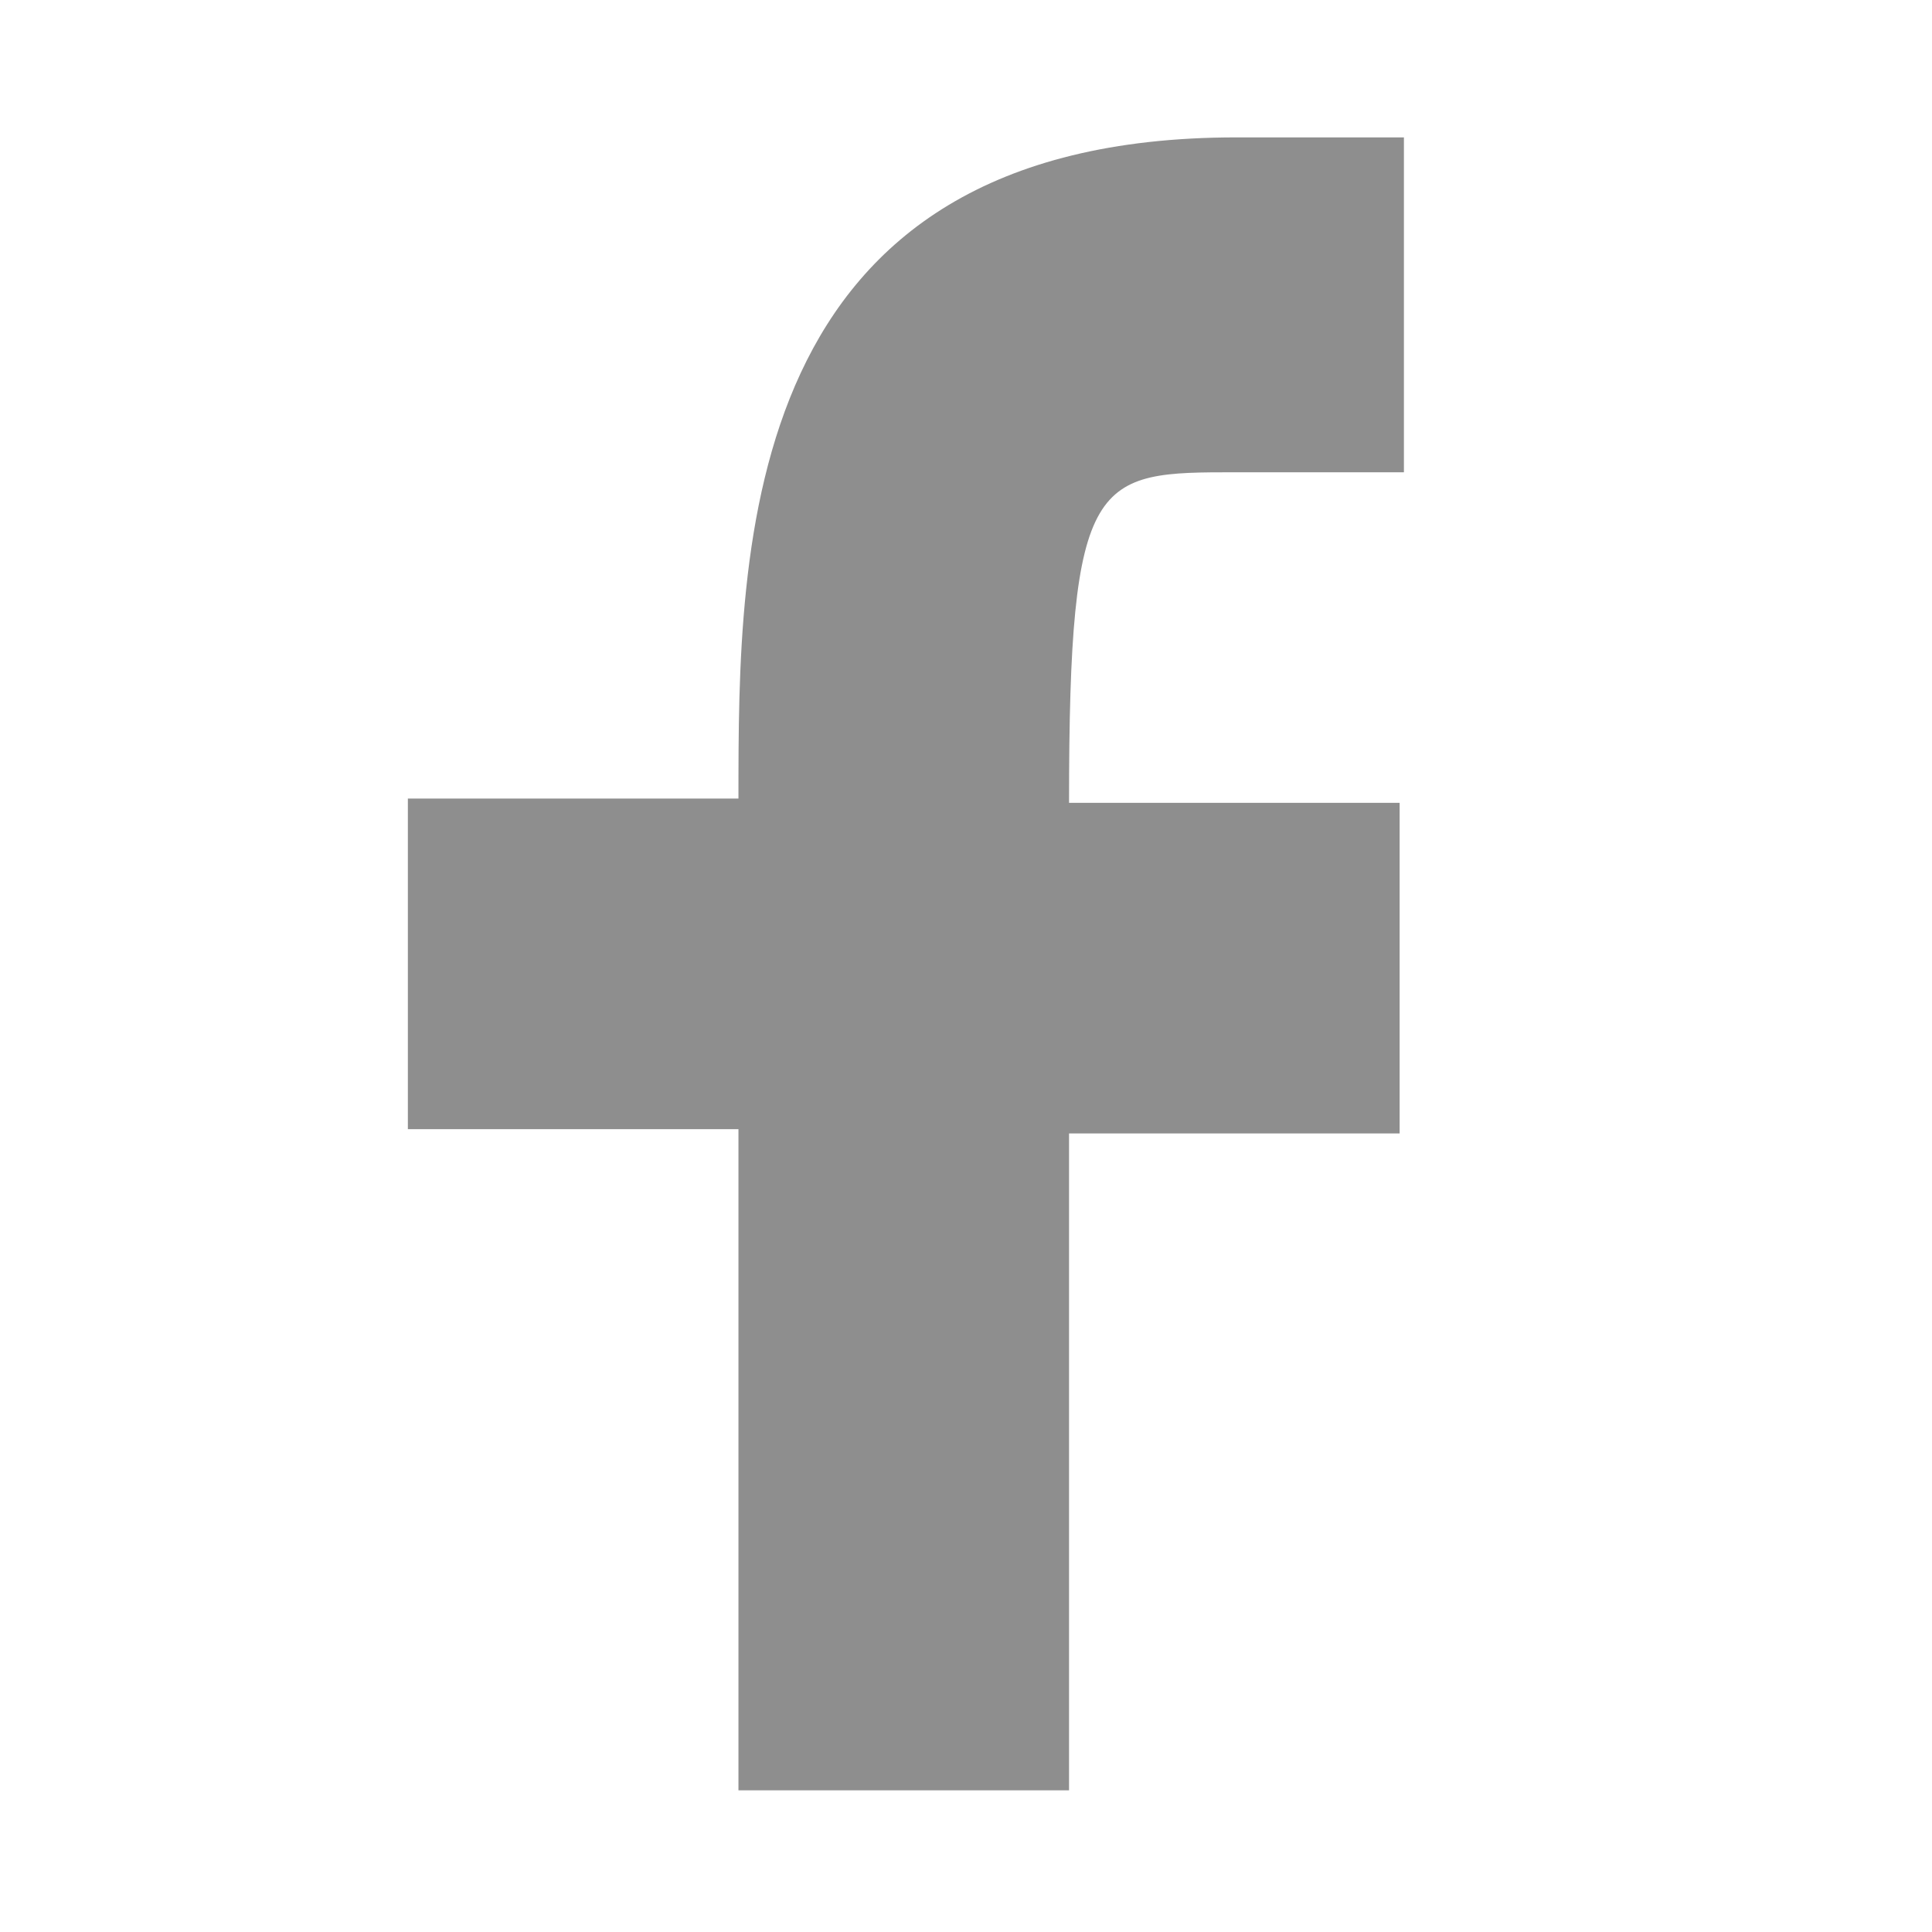
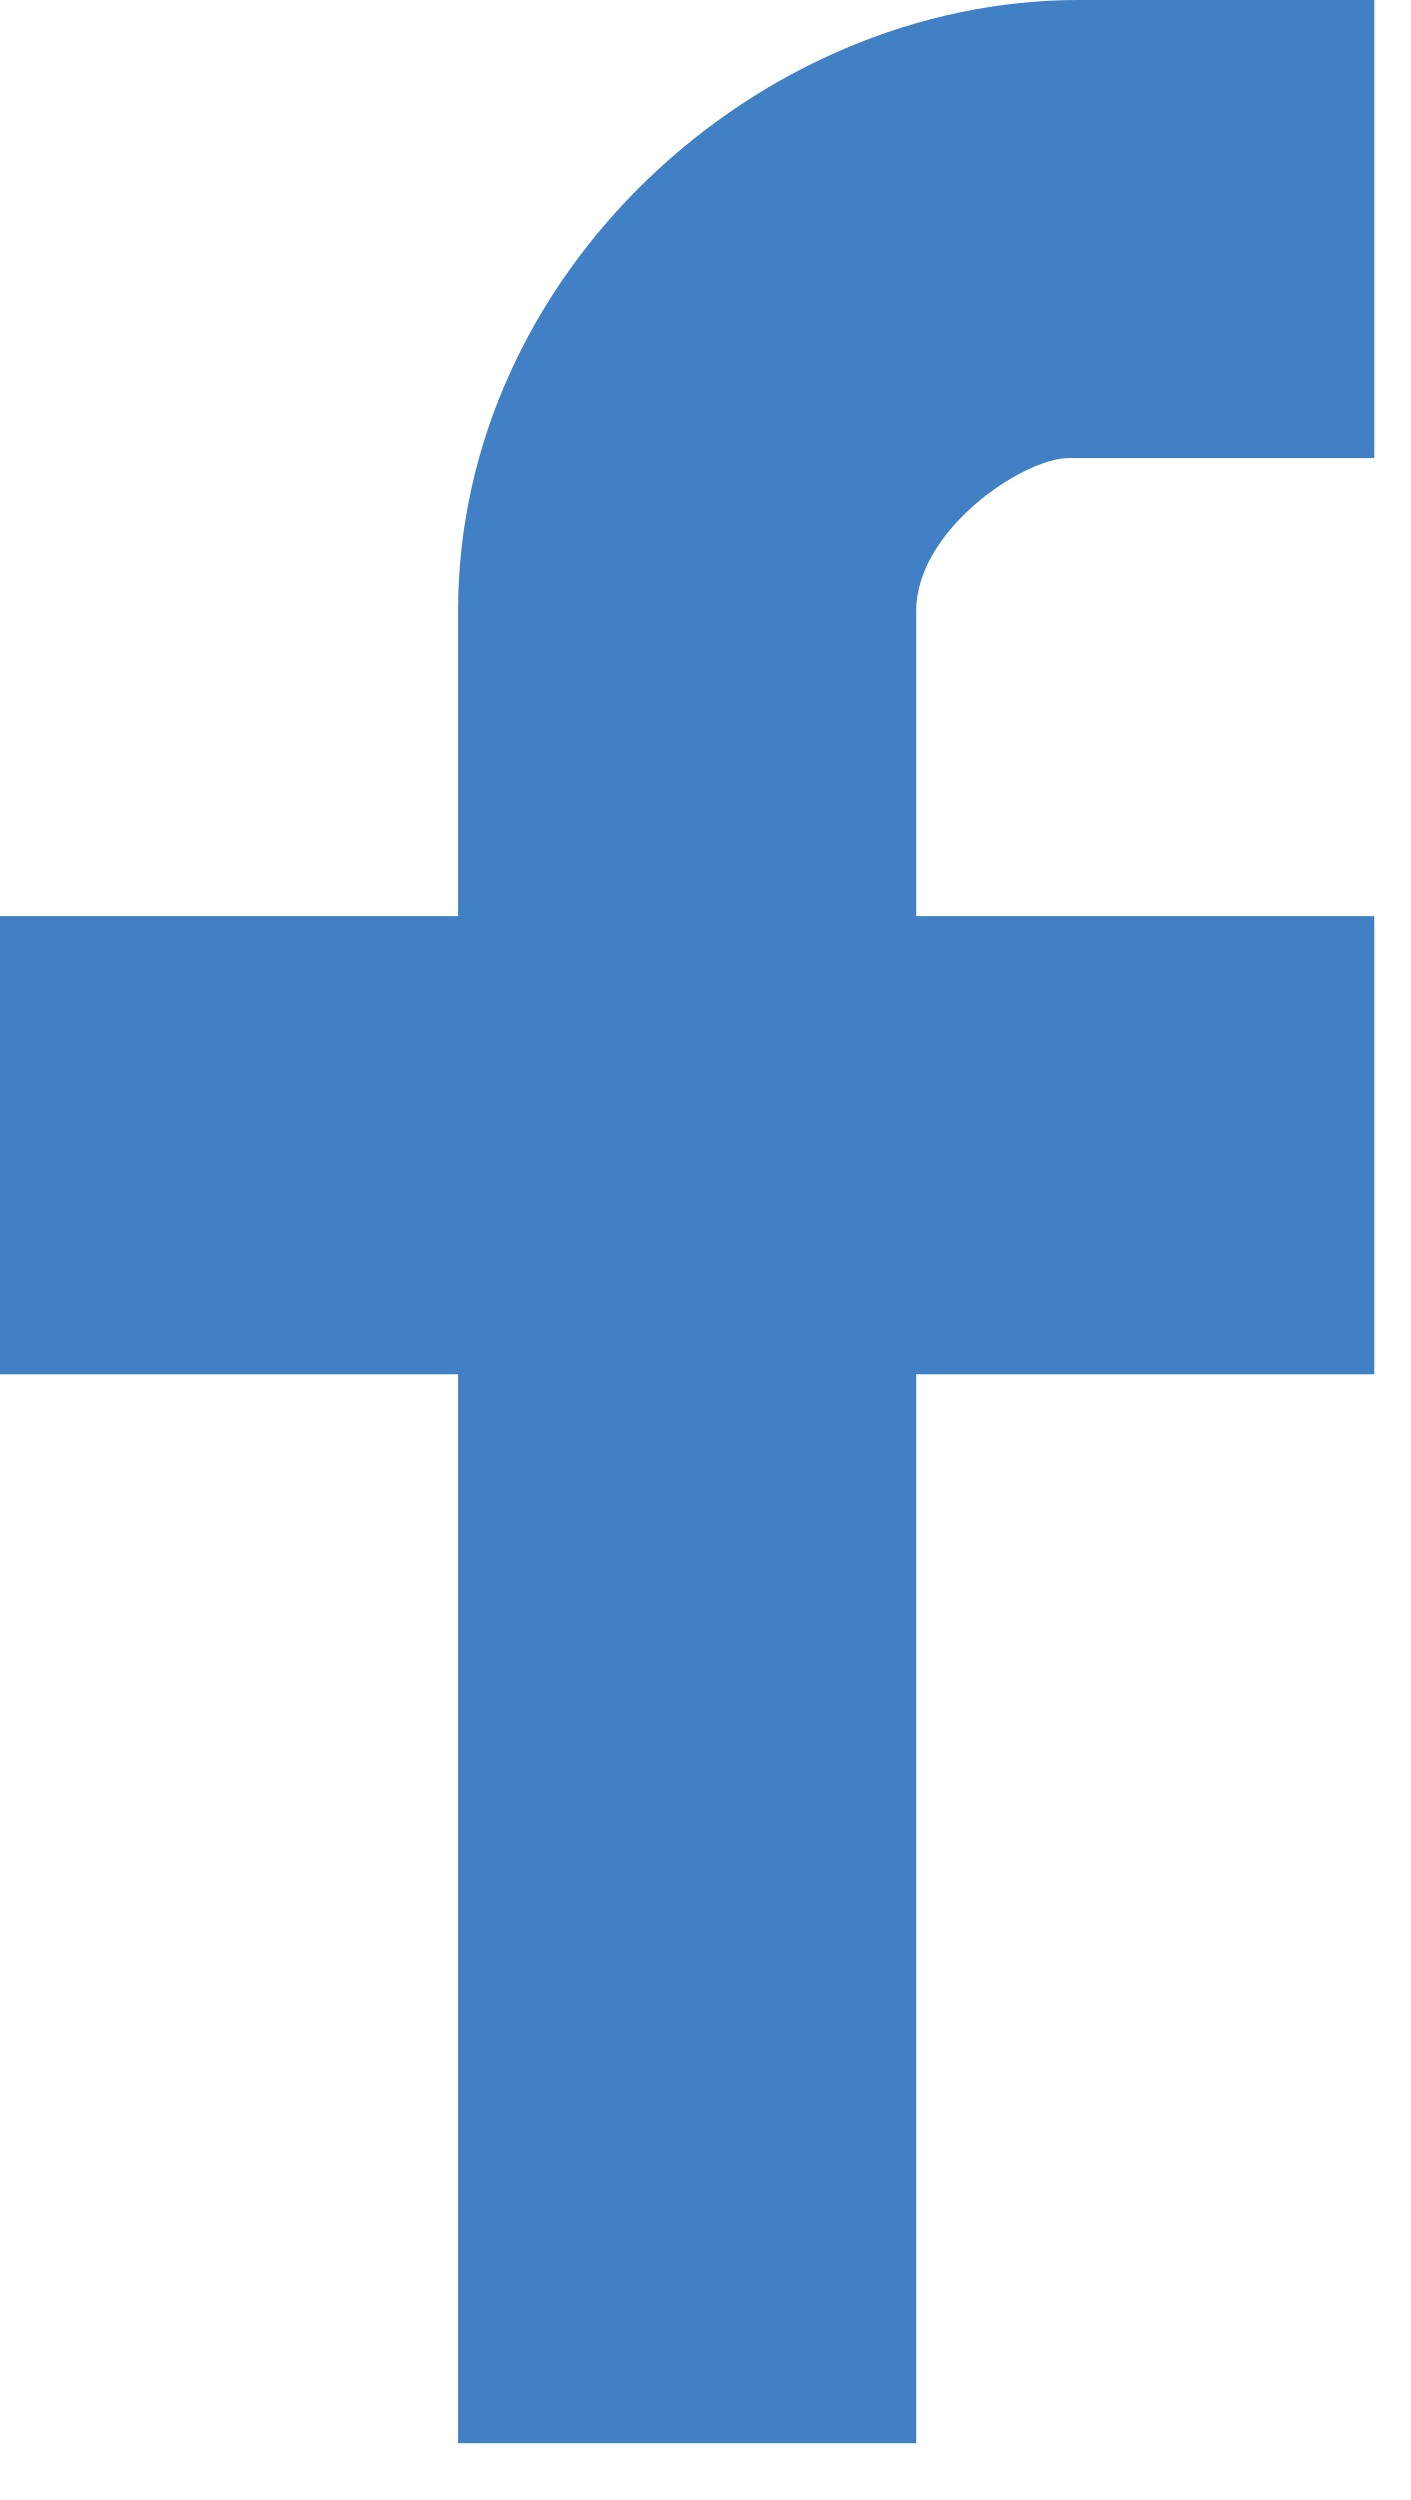
- <svg xmlns="http://www.w3.org/2000/svg" version="1.1" id="Layer_1" x="0px" y="0px" viewBox="0 0 45 45" style="enable-background:new 0 0 45 45;" xml:space="preserve">
-   <style type="text/css">
- 	.st0{fill:#8e8e8e;}
- </style>
-   <g>
-     <path class="st0" d="M17.2,18.6H9.5v7.7h7.7v15.4h7.7V26.4h7.7v-7.7h-7.7c0-7.7,0.6-7.7,3.9-7.7h3.9V3.2h-3.9   C17.2,3.2,17.2,12.7,17.2,18.6z" />
-   </g>
+ <svg xmlns="http://www.w3.org/2000/svg" width="100%" height="100%" viewBox="0 0 22 39" version="1.1" xml:space="preserve" style="fill-rule:evenodd;clip-rule:evenodd;stroke-linejoin:round;stroke-miterlimit:1.414;">
+   <path d="M21.439,7.146l-4.765,0c-0.715,0 -2.381,1.123 -2.381,2.382l0,4.764l7.146,0l0,7.147l-7.146,0l0,16.675l-7.147,0l0,-16.675l-7.146,0l0,-7.147l7.146,0l0,-4.764c0,-5.254 4.671,-9.528 9.677,-9.528l4.616,0l0,7.146Z" style="fill:#4180c4;fill-rule:nonzero;" />
</svg>
